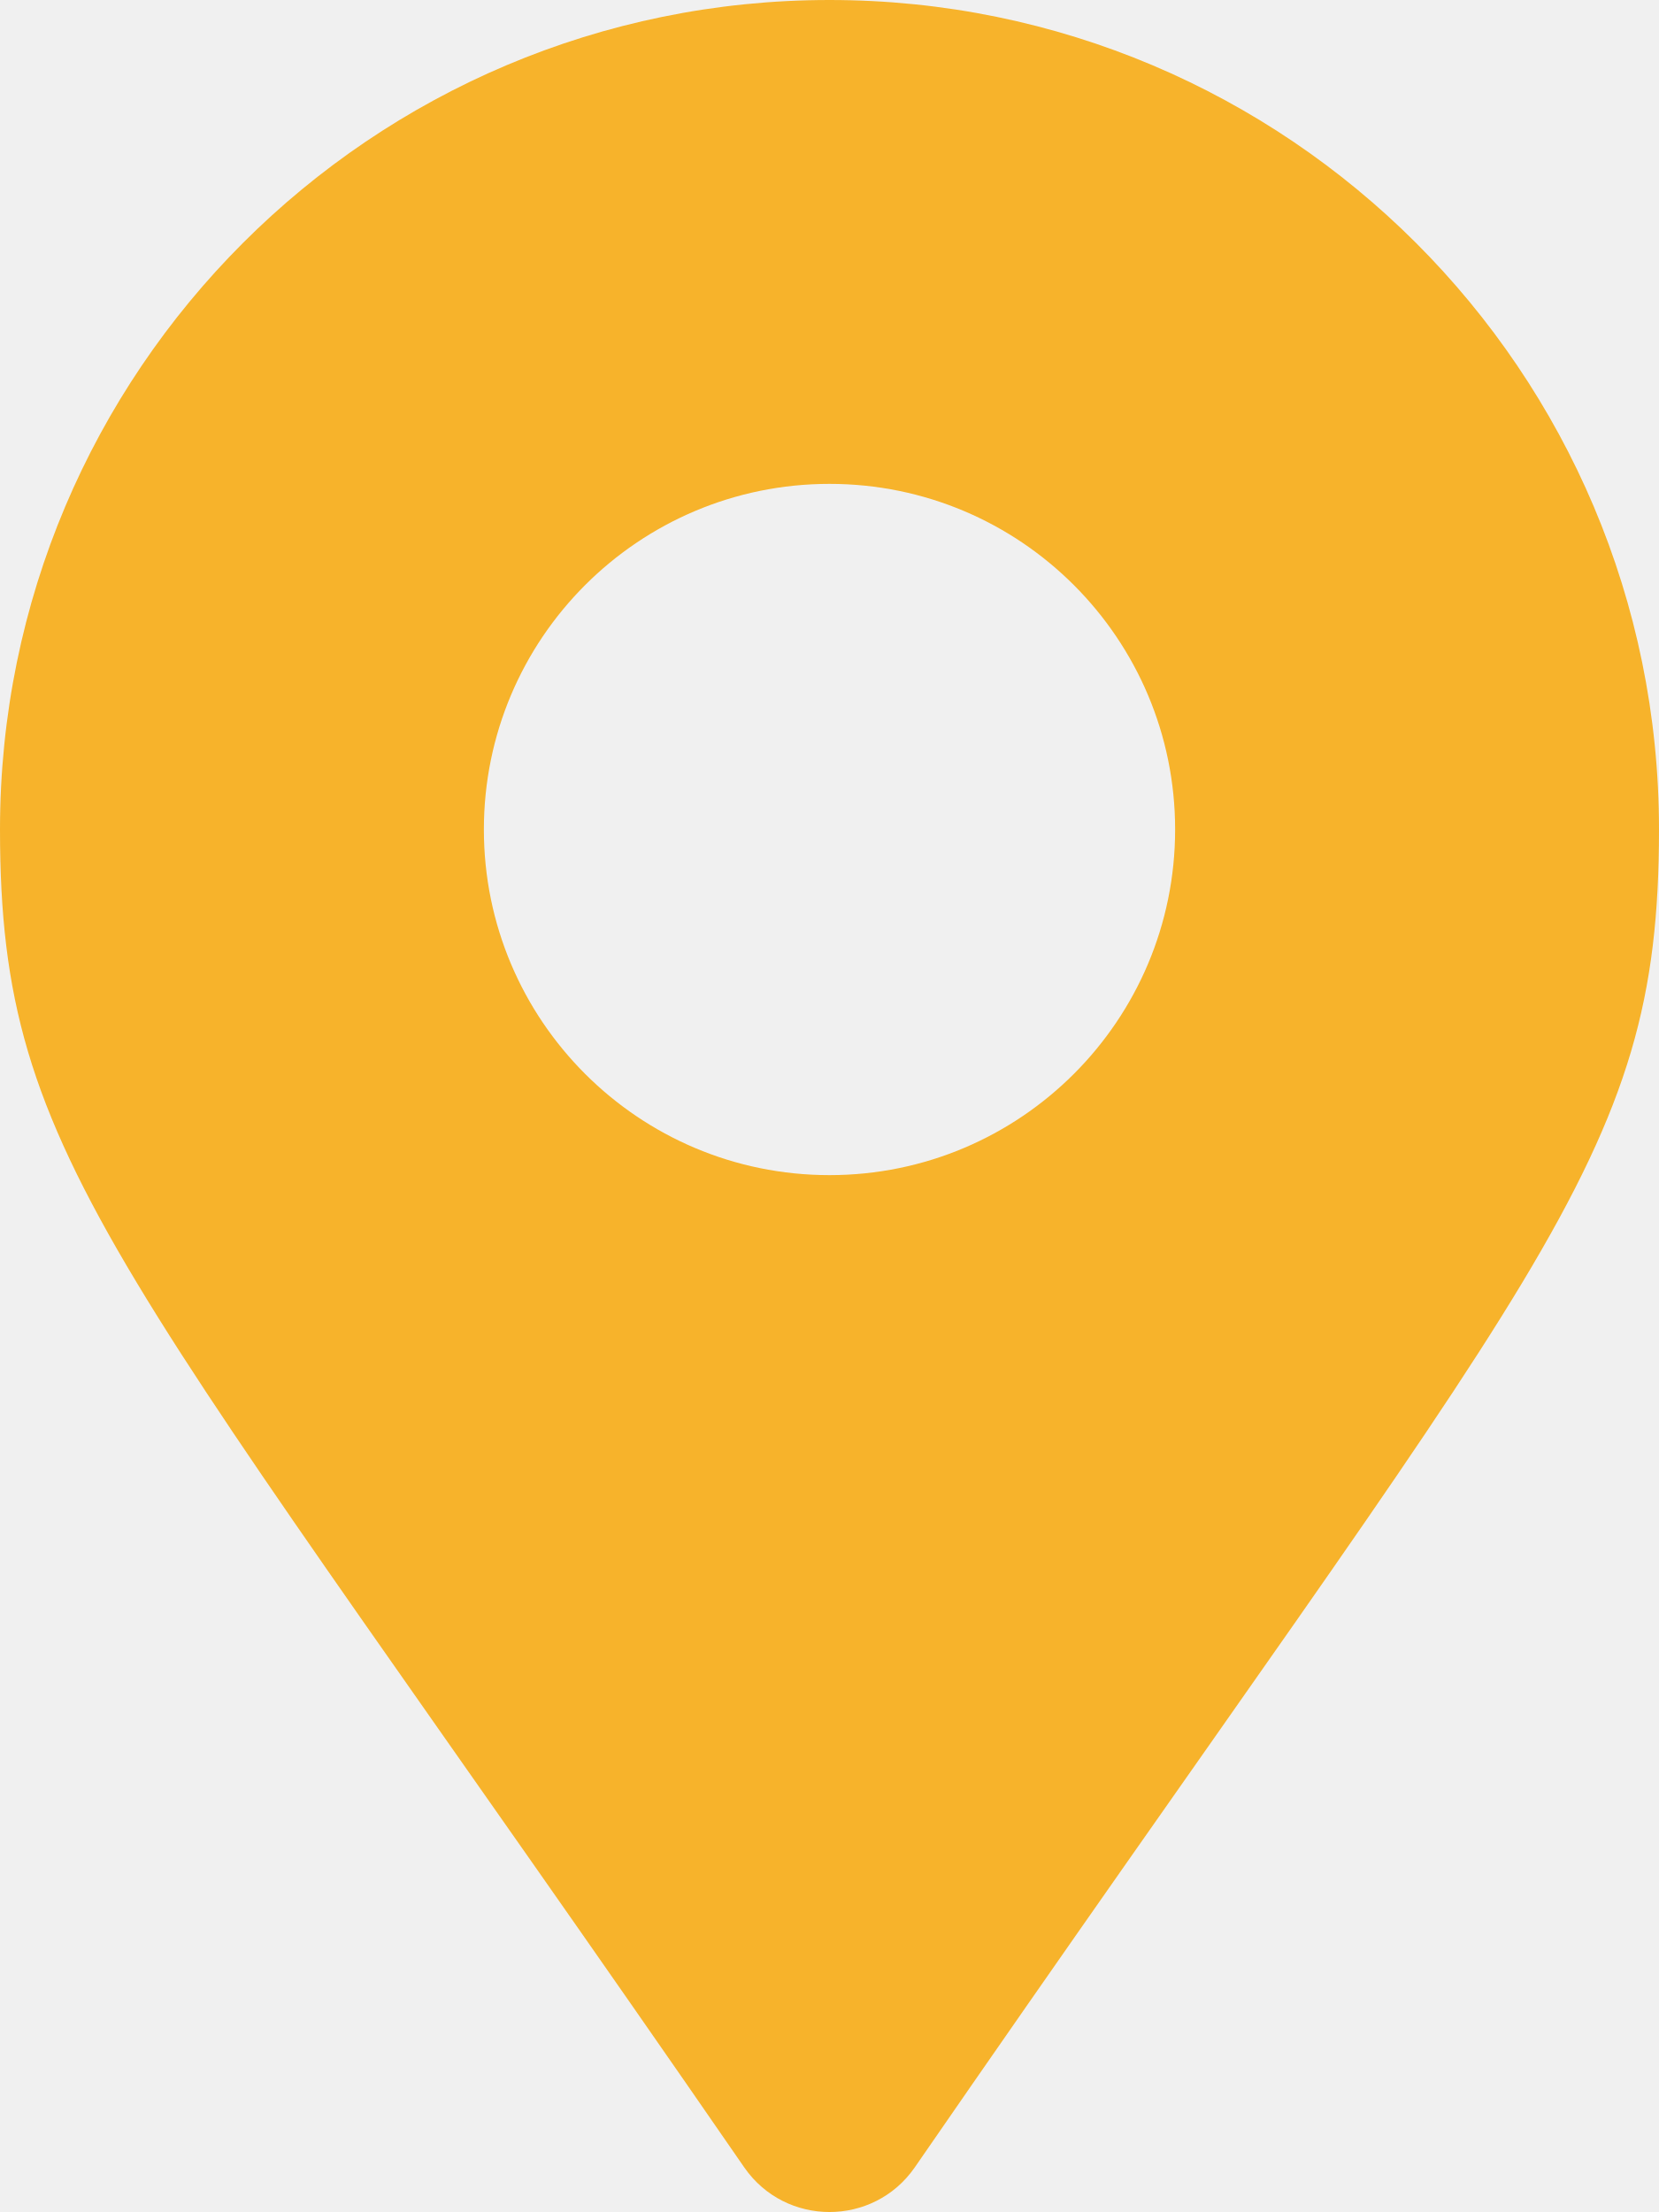
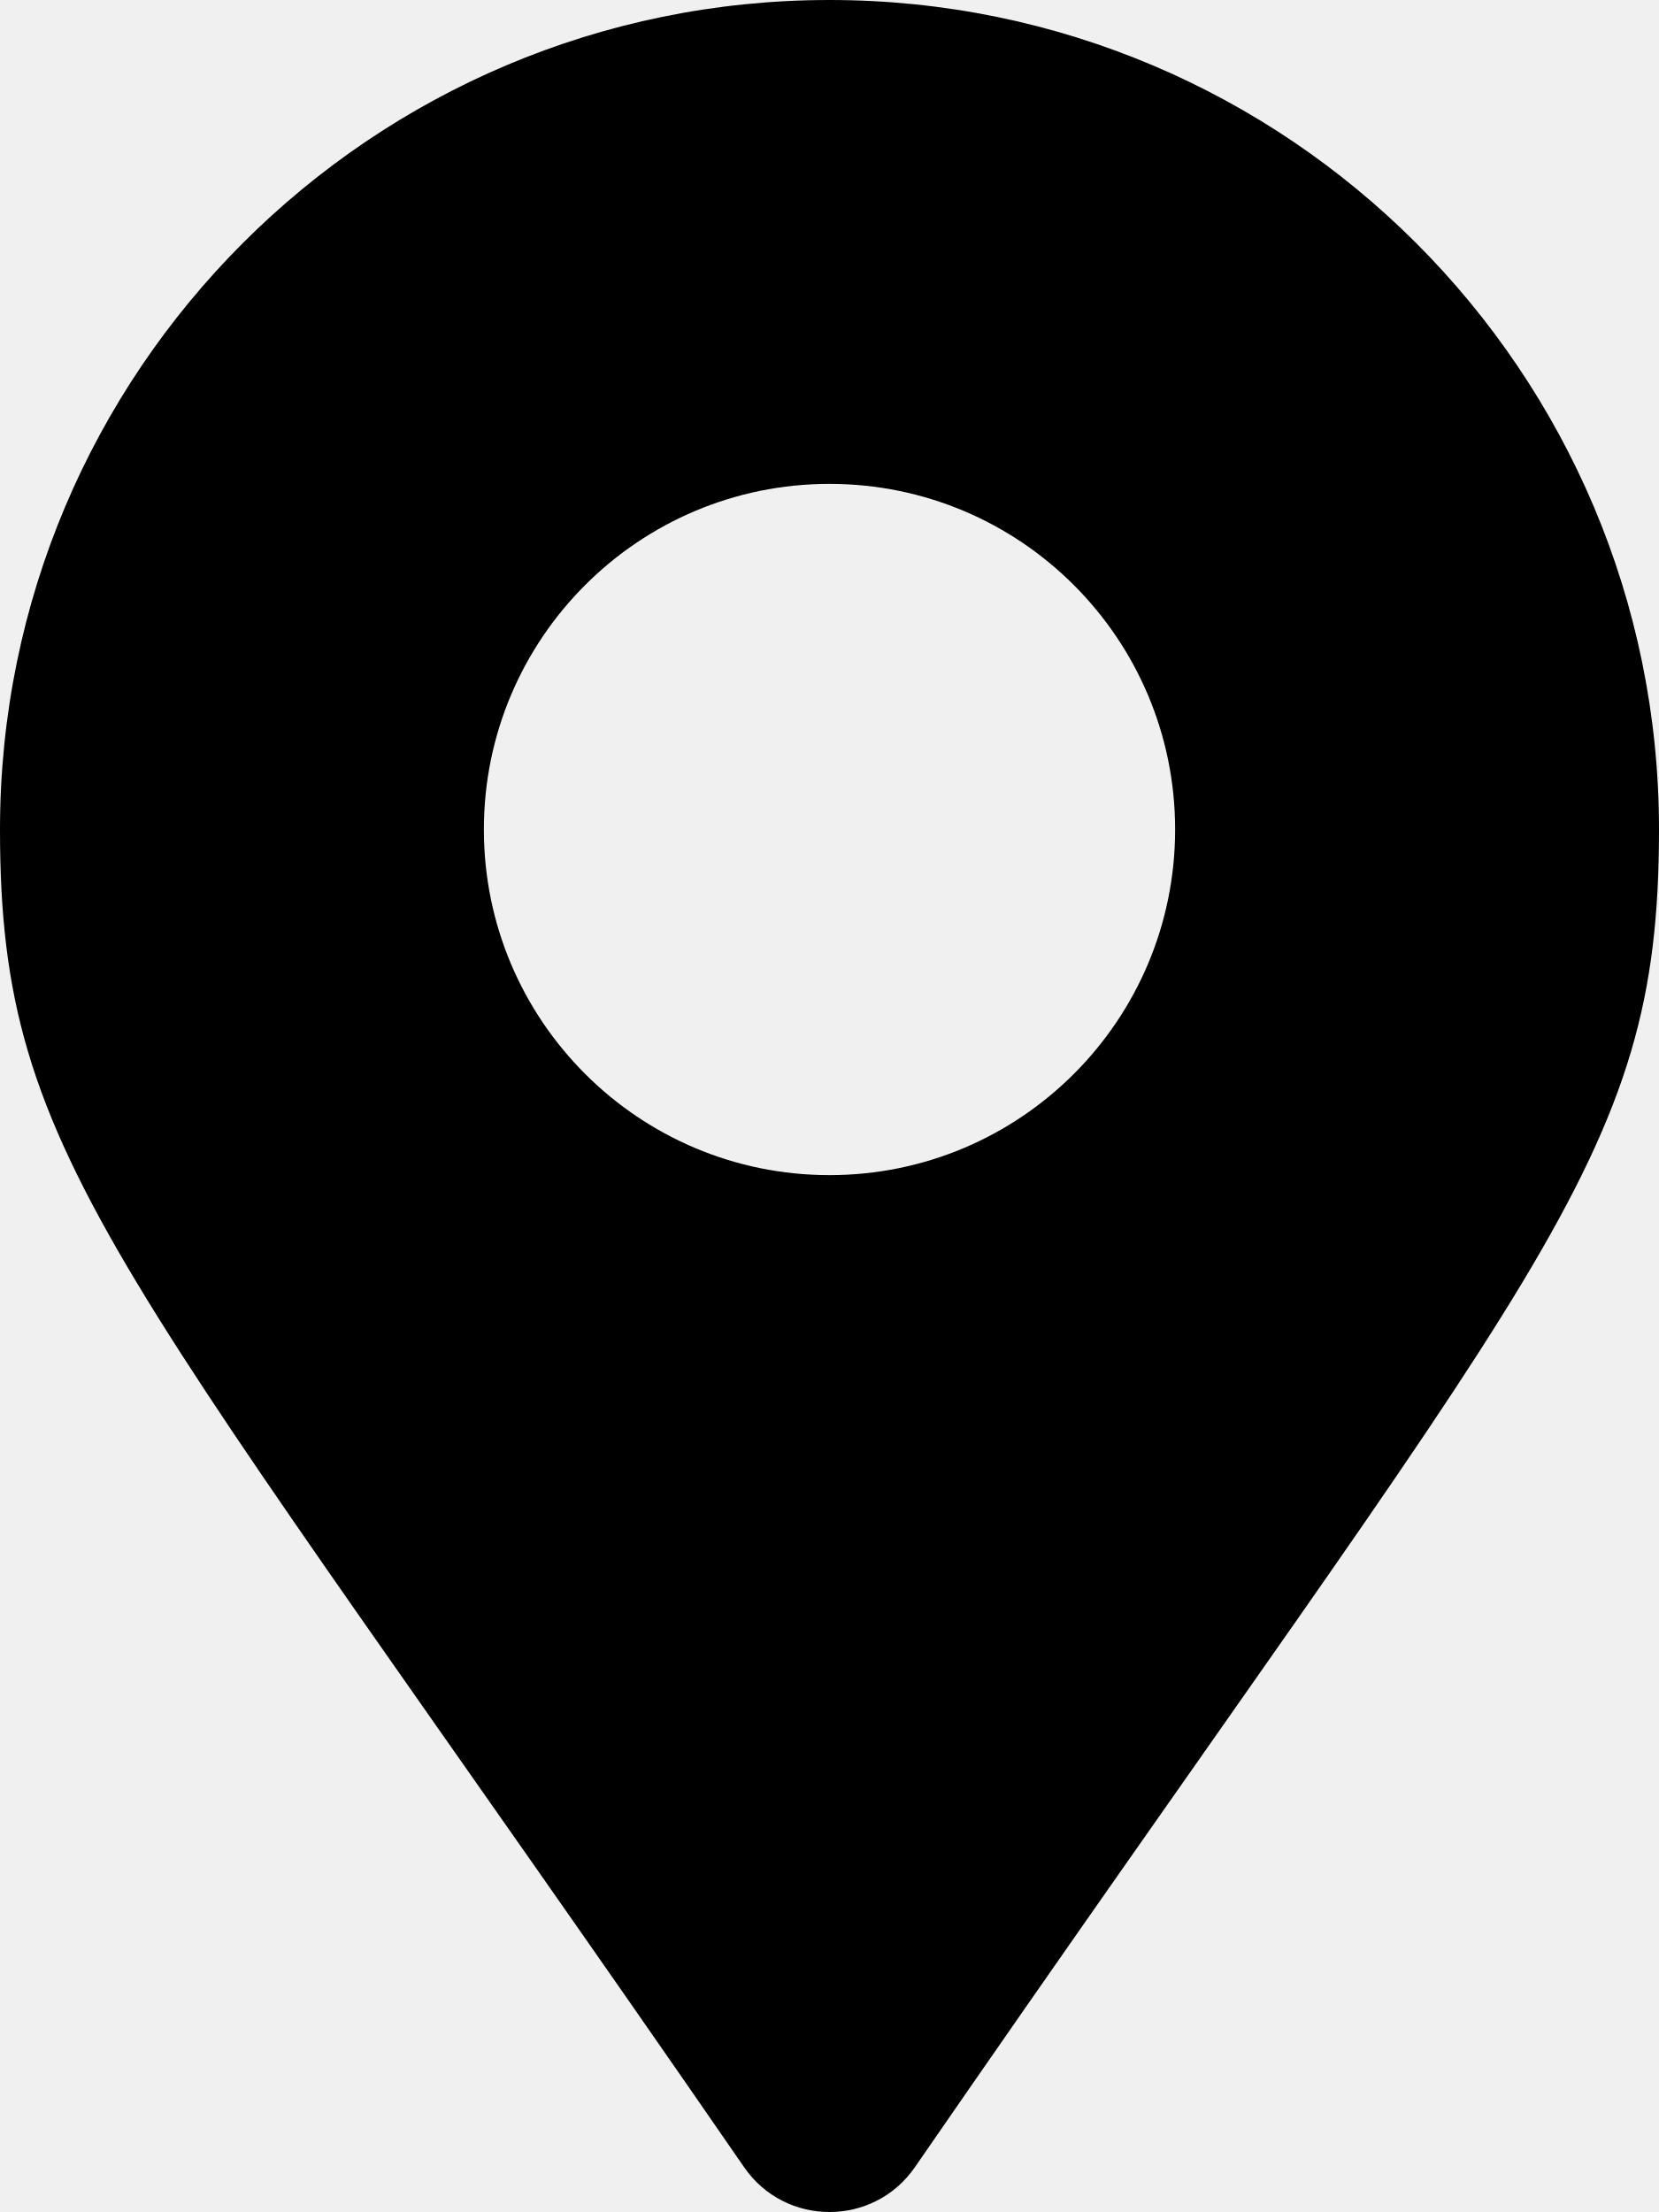
<svg xmlns="http://www.w3.org/2000/svg" width="36" height="48" viewBox="0 0 36 48" fill="none">
  <g clip-path="url(#clip0)">
-     <path d="M16.15 47.032C2.528 27.284 0 25.258 0 18C0 8.059 8.059 0 18 0C27.941 0 36 8.059 36 18C36 25.258 33.472 27.284 19.85 47.032C18.956 48.323 17.044 48.323 16.15 47.032ZM18 25.5C22.142 25.5 25.5 22.142 25.5 18C25.5 13.858 22.142 10.5 18 10.5C13.858 10.5 10.5 13.858 10.5 18C10.5 22.142 13.858 25.5 18 25.5Z" fill="#F7B32B" />
+     <path d="M16.15 47.032C2.528 27.284 0 25.258 0 18C0 8.059 8.059 0 18 0C27.941 0 36 8.059 36 18C36 25.258 33.472 27.284 19.85 47.032C18.956 48.323 17.044 48.323 16.15 47.032ZM18 25.5C22.142 25.5 25.5 22.142 25.5 18C25.5 13.858 22.142 10.5 18 10.5C13.858 10.5 10.5 13.858 10.5 18C10.5 22.142 13.858 25.5 18 25.5Z" fill="currentColor" />
  </g>
  <defs>
    <clipPath id="clip0">
      <rect width="36" height="48" fill="white" />
    </clipPath>
  </defs>
</svg>
